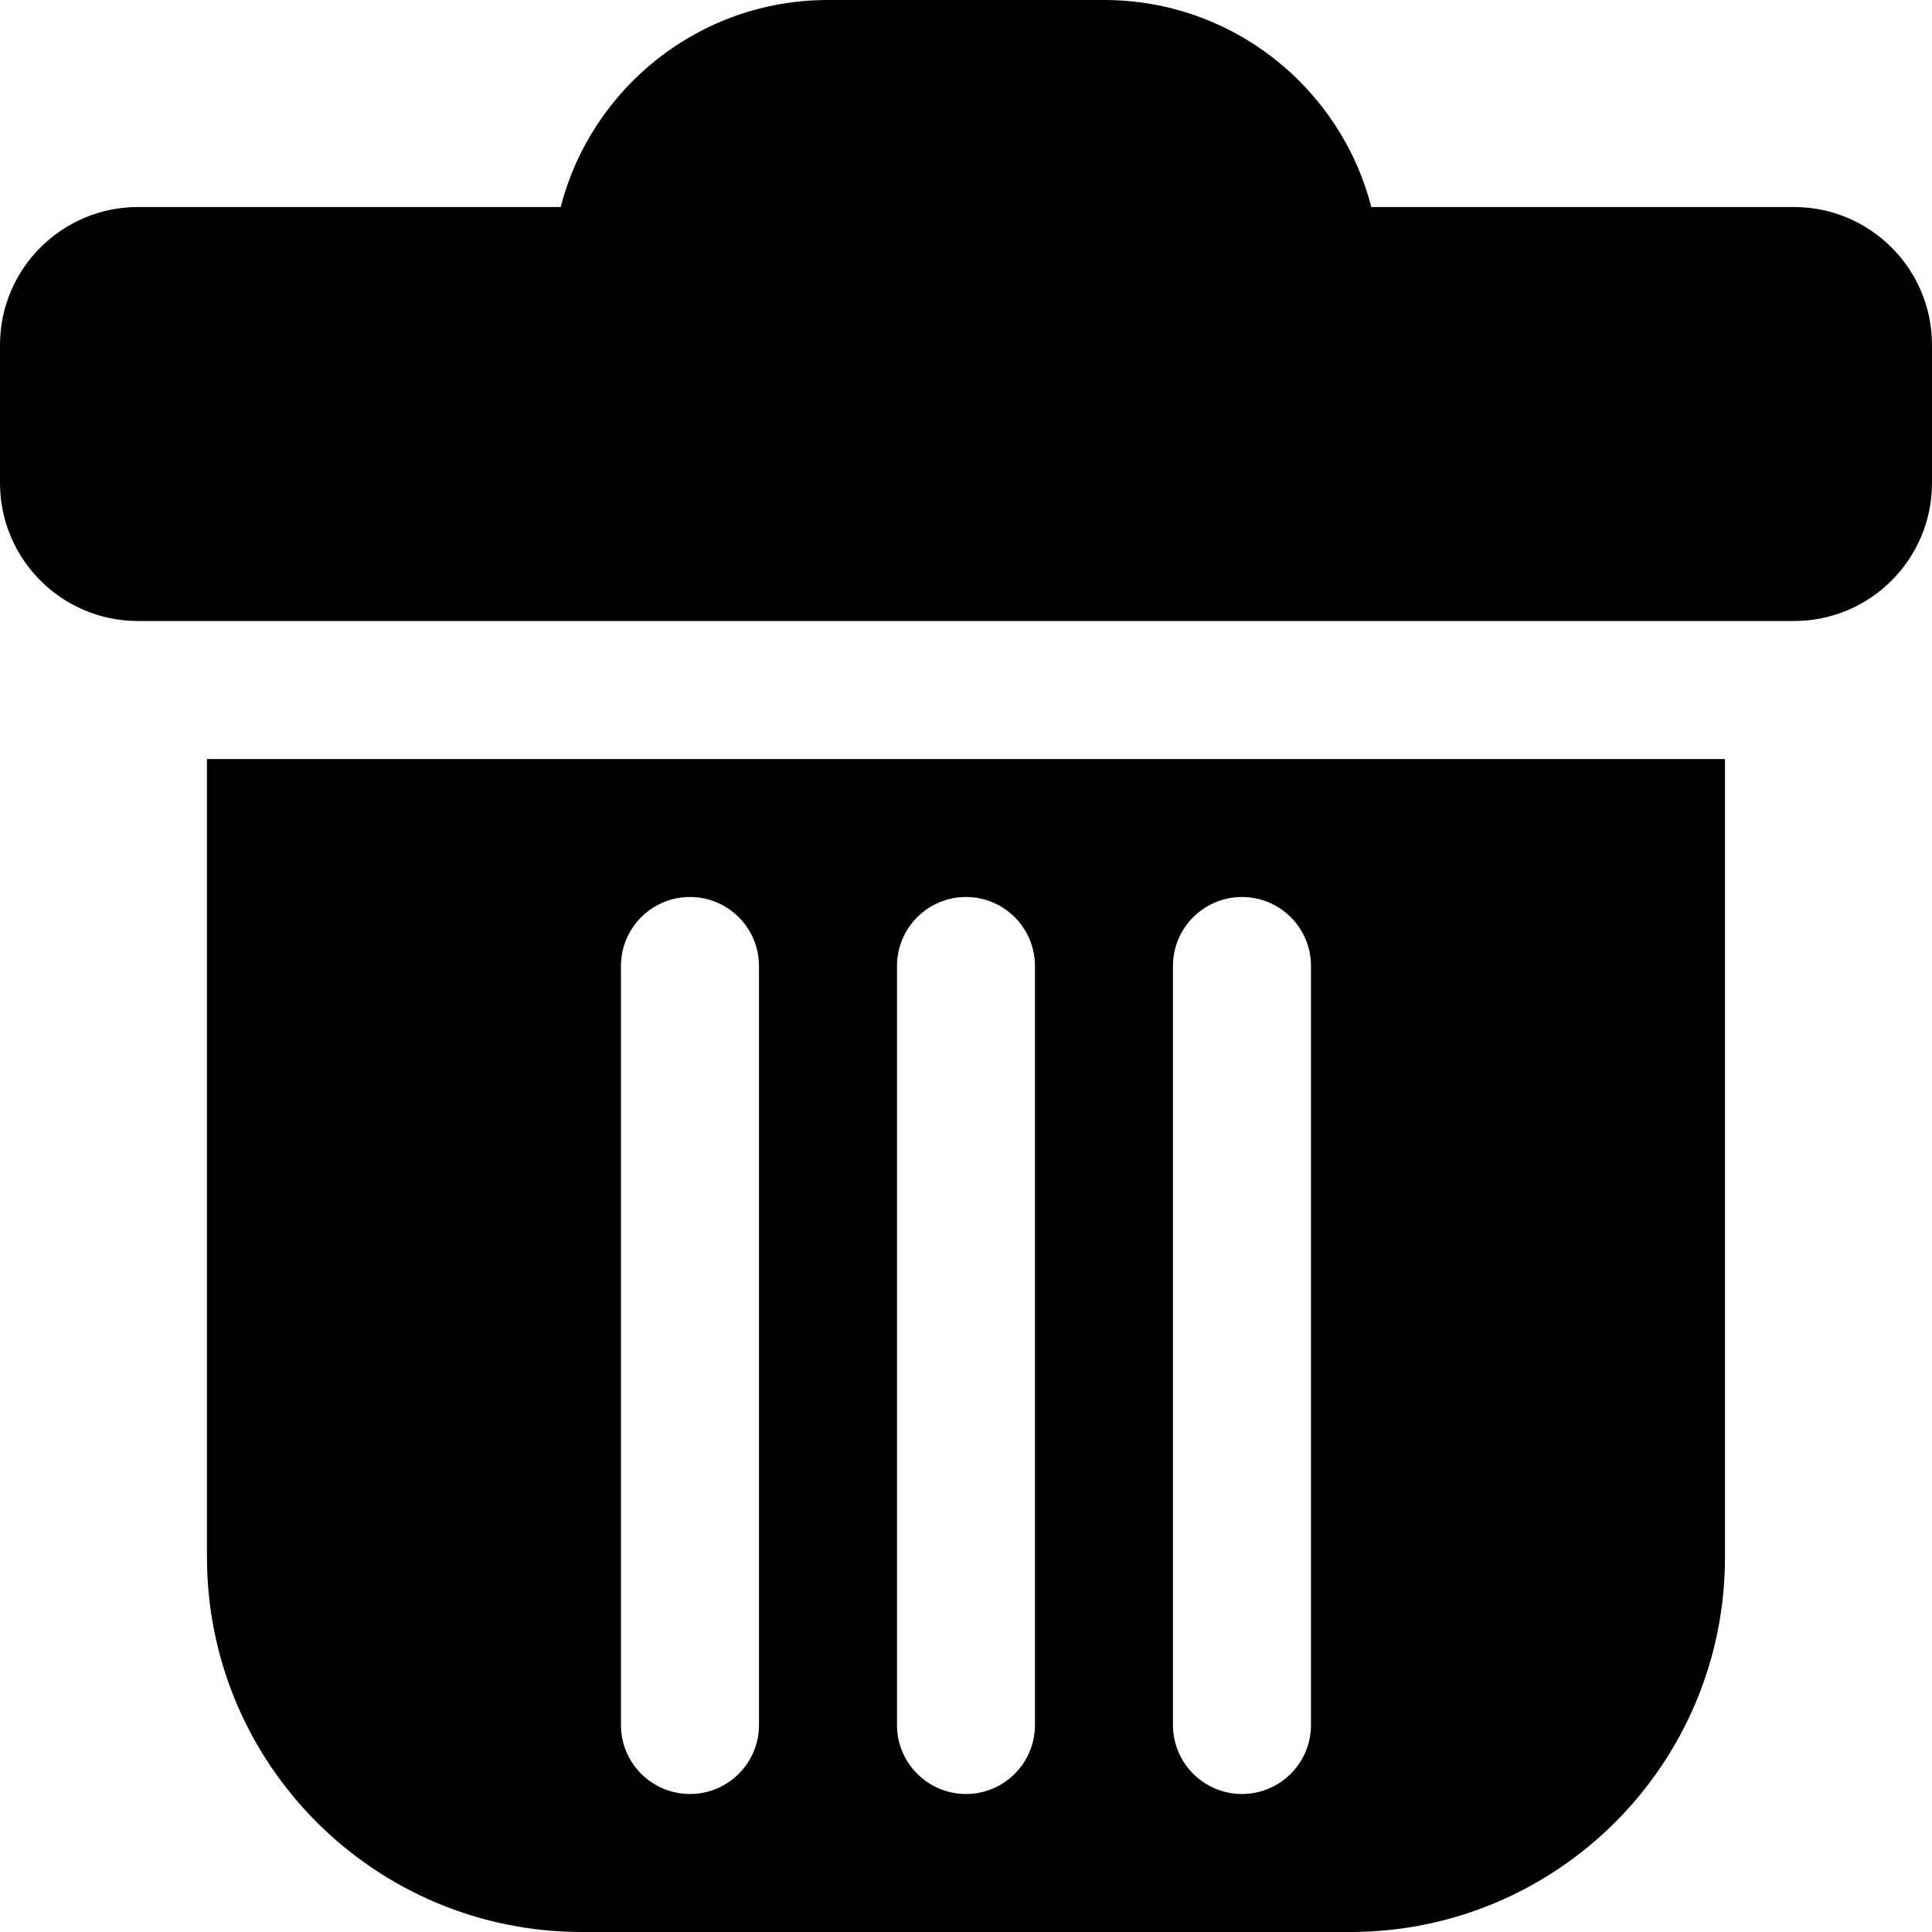
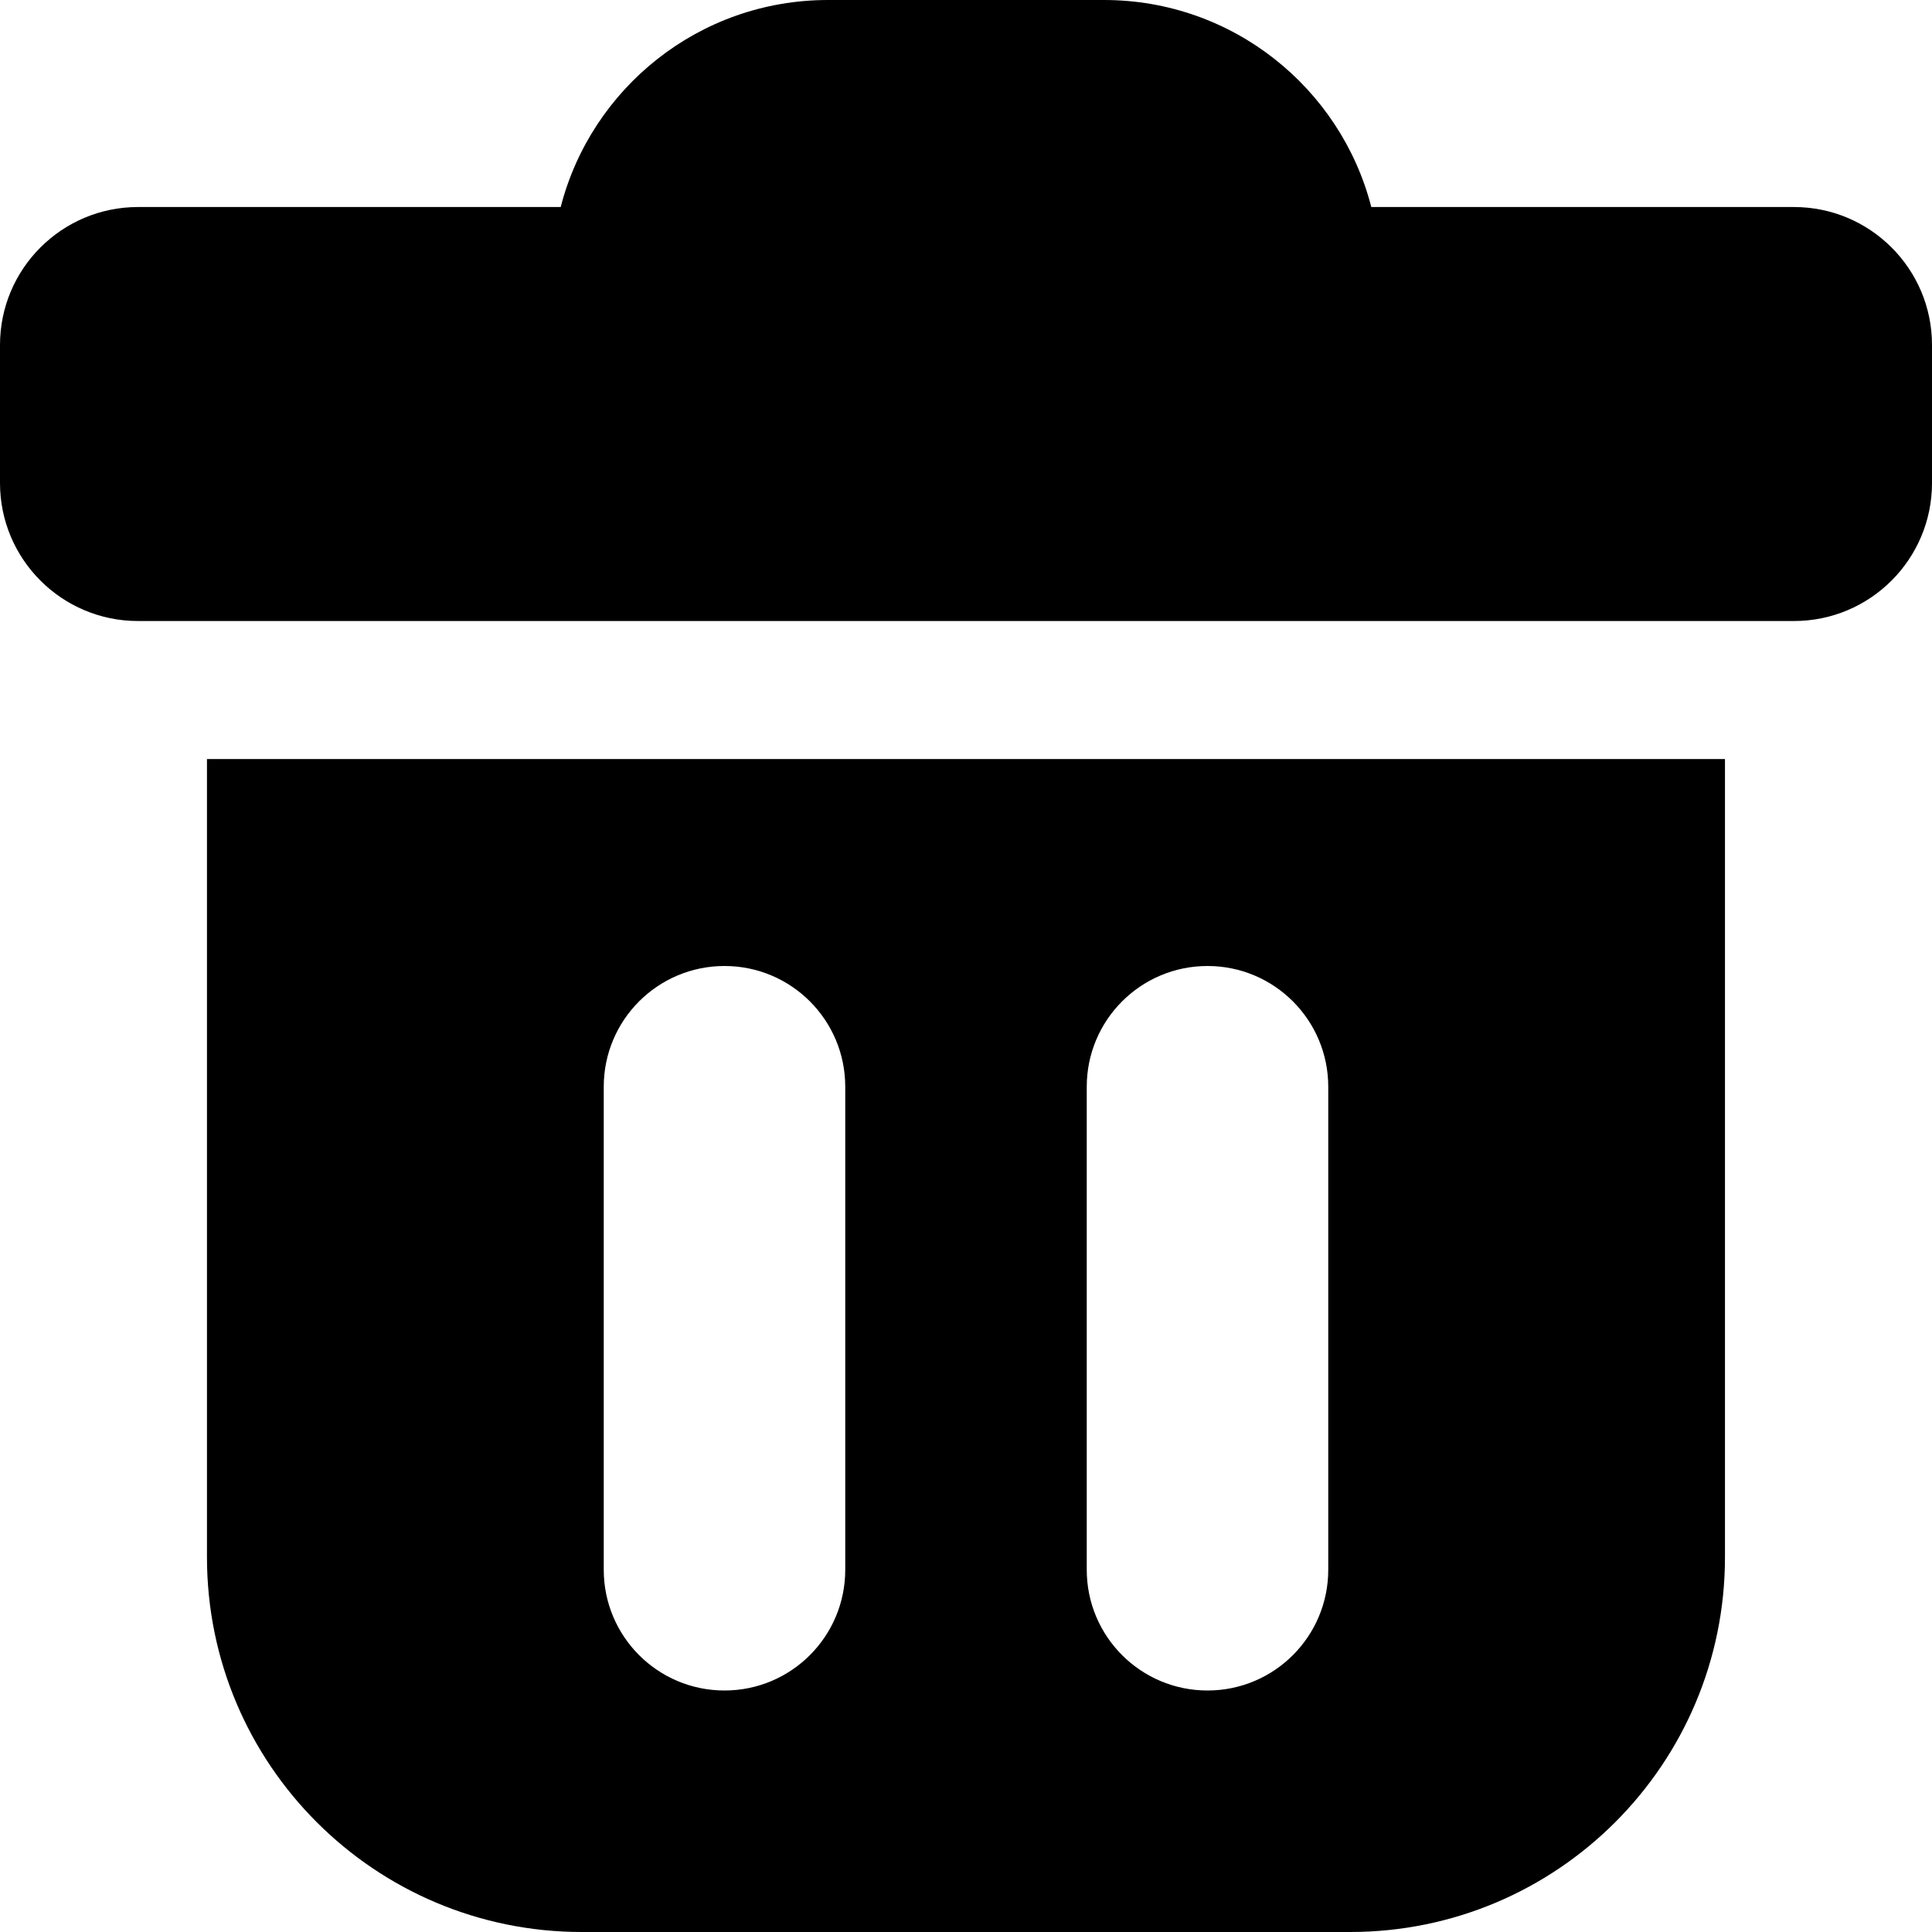
<svg xmlns="http://www.w3.org/2000/svg" width="32" height="32" viewBox="0 0 32 32" fill="none">
-   <path fill-rule="evenodd" clip-rule="evenodd" d="M28.571 12.572H3.428V25.791C3.428 29.221 6.208 32 9.637 32H22.362C25.792 32 28.571 29.221 28.571 25.791L28.571 12.572ZM19.428 16V28.572C19.428 29.202 19.94 29.714 20.571 29.714C21.202 29.714 21.714 29.202 21.714 28.572V16C21.714 15.369 21.202 14.857 20.571 14.857C19.94 14.857 19.428 15.369 19.428 16ZM10.285 16V28.572C10.285 29.202 10.797 29.714 11.428 29.714C12.059 29.714 12.571 29.202 12.571 28.572V16C12.571 15.369 12.059 14.857 11.428 14.857C10.797 14.857 10.285 15.369 10.285 16ZM14.857 16V28.572C14.857 29.202 15.369 29.714 16 29.714C16.631 29.714 17.142 29.202 17.142 28.572V16C17.142 15.369 16.631 14.857 16 14.857C15.369 14.857 14.857 15.369 14.857 16ZM2.285 10.286H29.714C30.976 10.286 32 9.262 32 8V5.714C32 4.453 30.976 3.429 29.714 3.429H22.713C22.206 1.457 20.416 0 18.286 0H13.714C11.584 0 9.794 1.457 9.287 3.429H2.286C1.024 3.429 0 4.453 0 5.714V8C0 9.262 1.024 10.286 2.286 10.286H2.285Z" fill="currentColor" />
+   <path fill-rule="evenodd" clip-rule="evenodd" d="M28.571 12.572H3.428V25.791C3.428 29.221 6.208 32 9.637 32H22.362C25.792 32 28.571 29.221 28.571 25.791L28.571 12.572ZM10 18C10 16.895 10.895 16 12 16C13.105 16 14 16.895 14 18V26C14 27.105 13.105 28 12 28C10.895 28 10 27.105 10 26V18ZM20 16C18.895 16 18 16.895 18 18V26C18 27.105 18.895 28 20 28C21.105 28 22 27.105 22 26V18C22 16.895 21.105 16 20 16Z" fill="currentColor" />
+   <path d="M2.285 10.286H29.714C30.976 10.286 32 9.262 32 8V5.714C32 4.453 30.976 3.429 29.714 3.429H22.713C22.206 1.457 20.416 0 18.286 0H13.714C11.584 0 9.794 1.457 9.287 3.429H2.286C1.024 3.429 0 4.453 0 5.714V8C0 9.262 1.024 10.286 2.285 10.286Z" fill="black" />
</svg>
